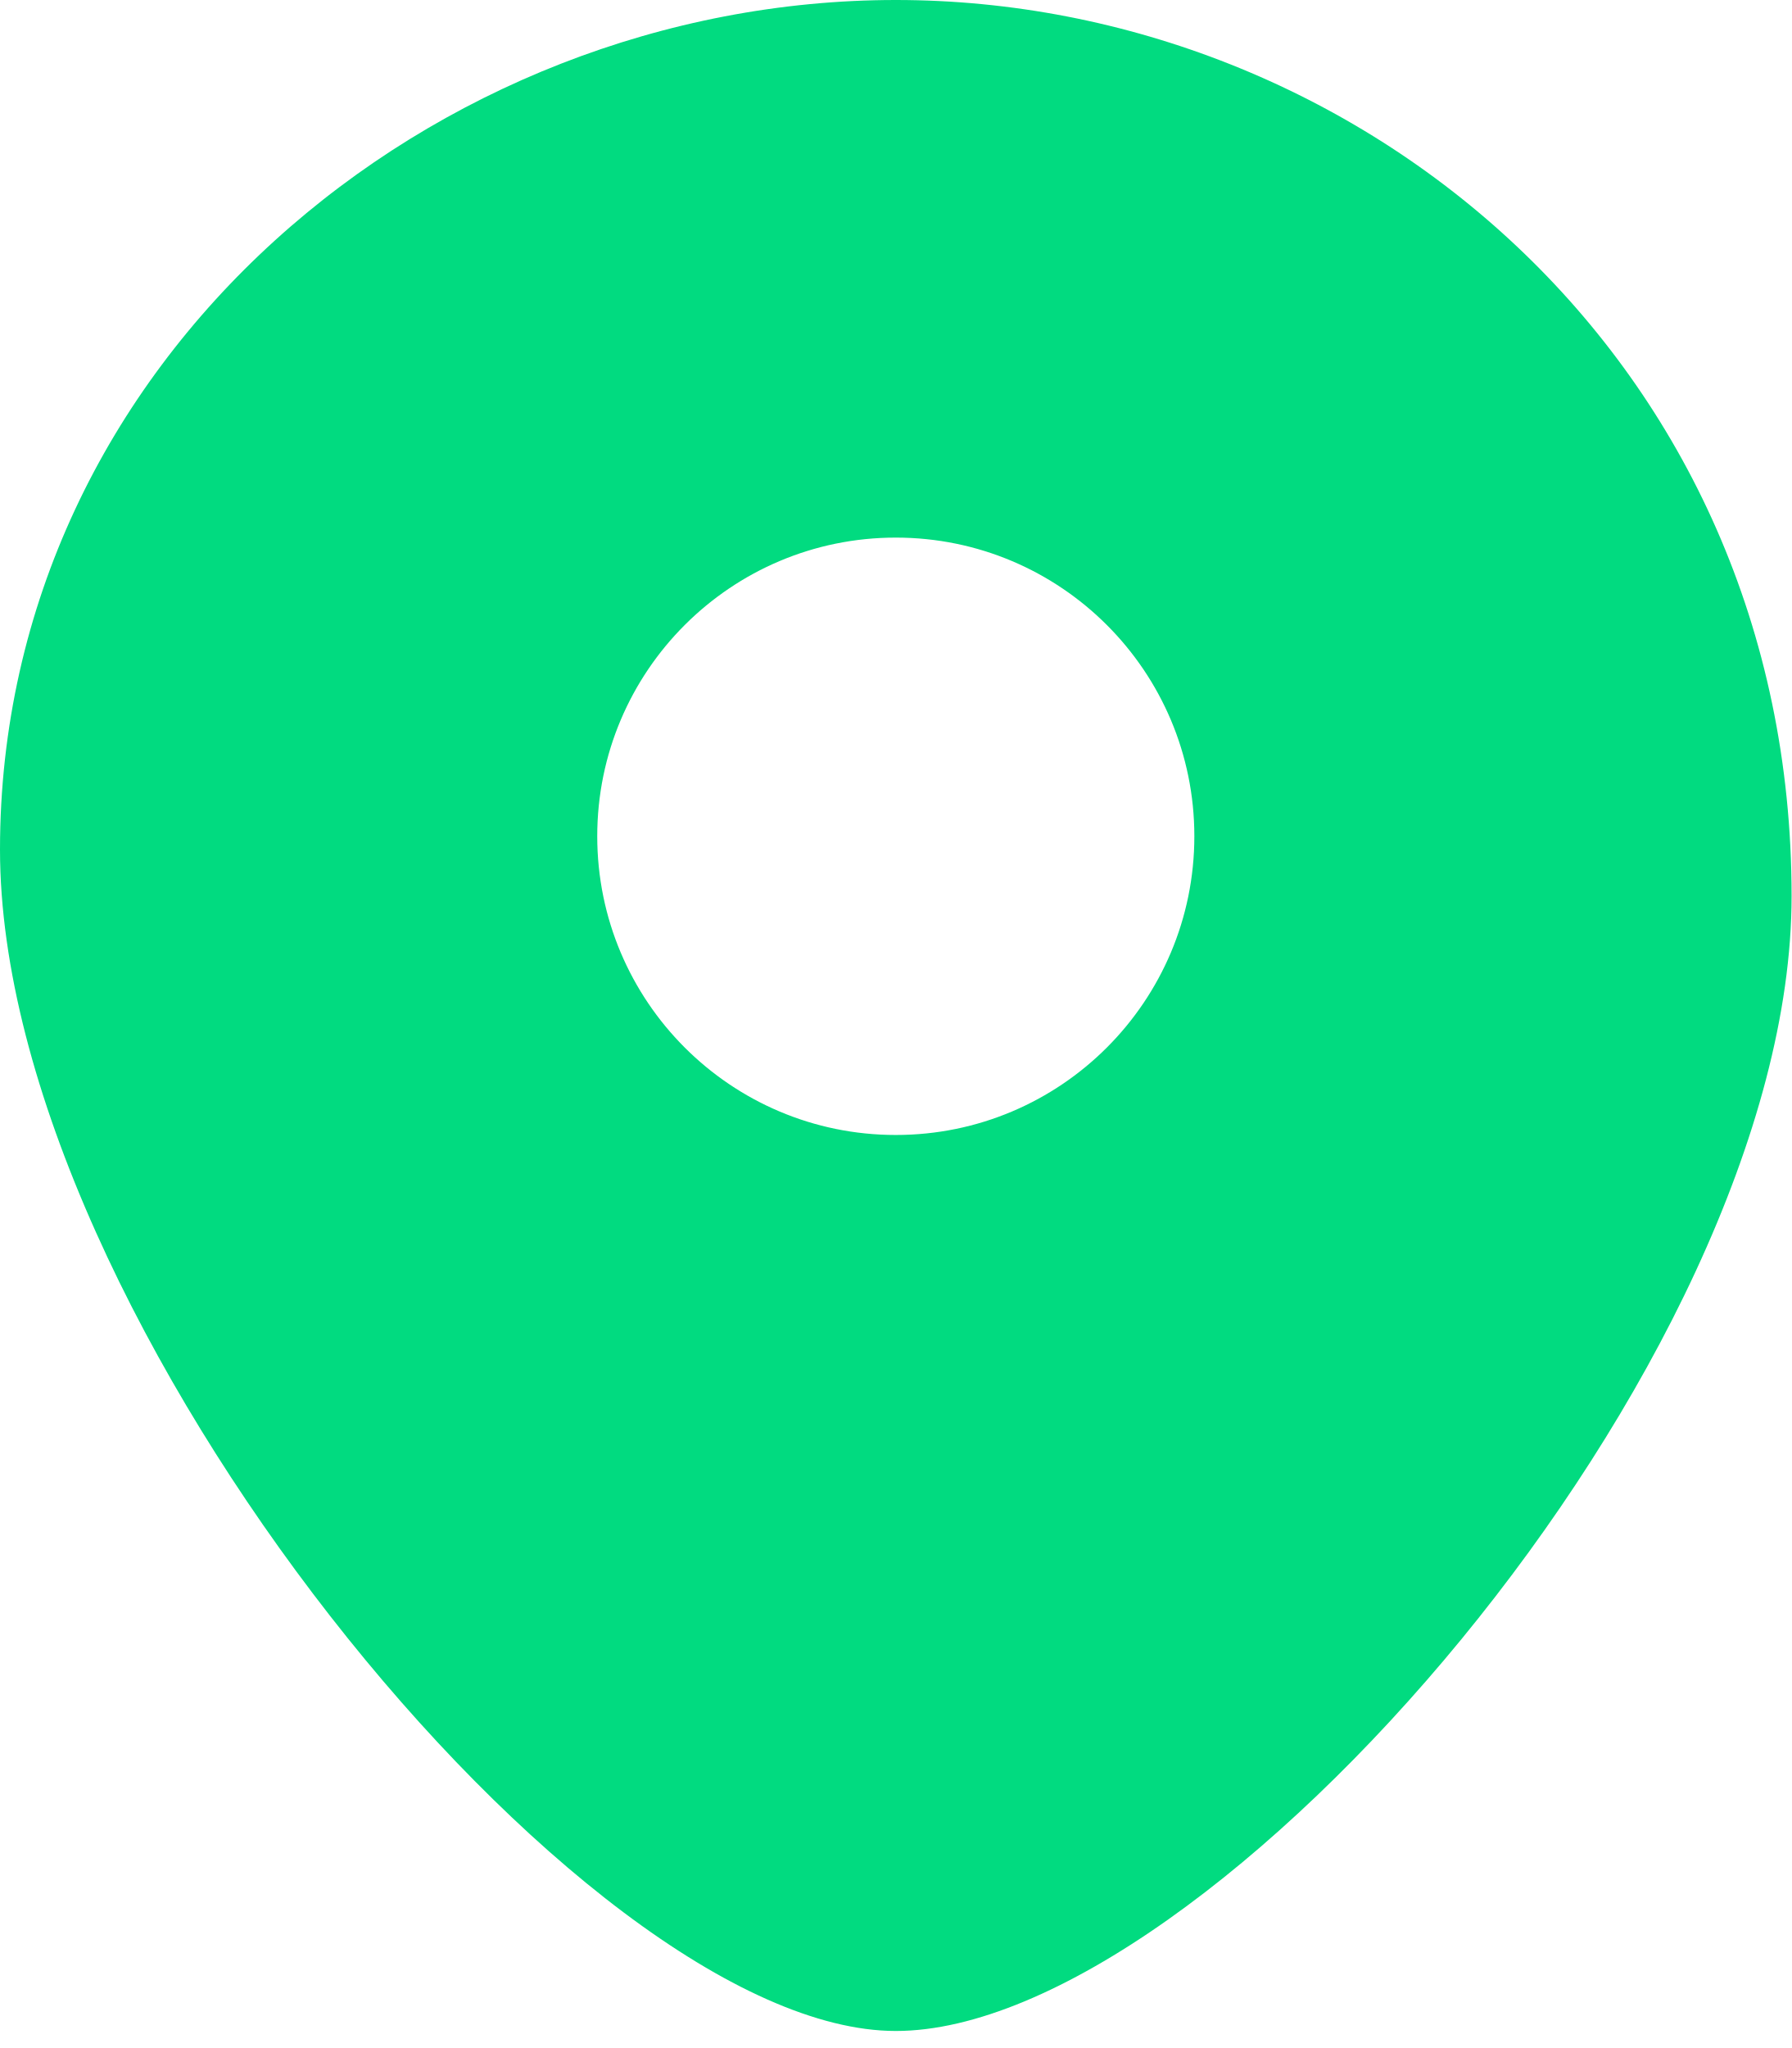
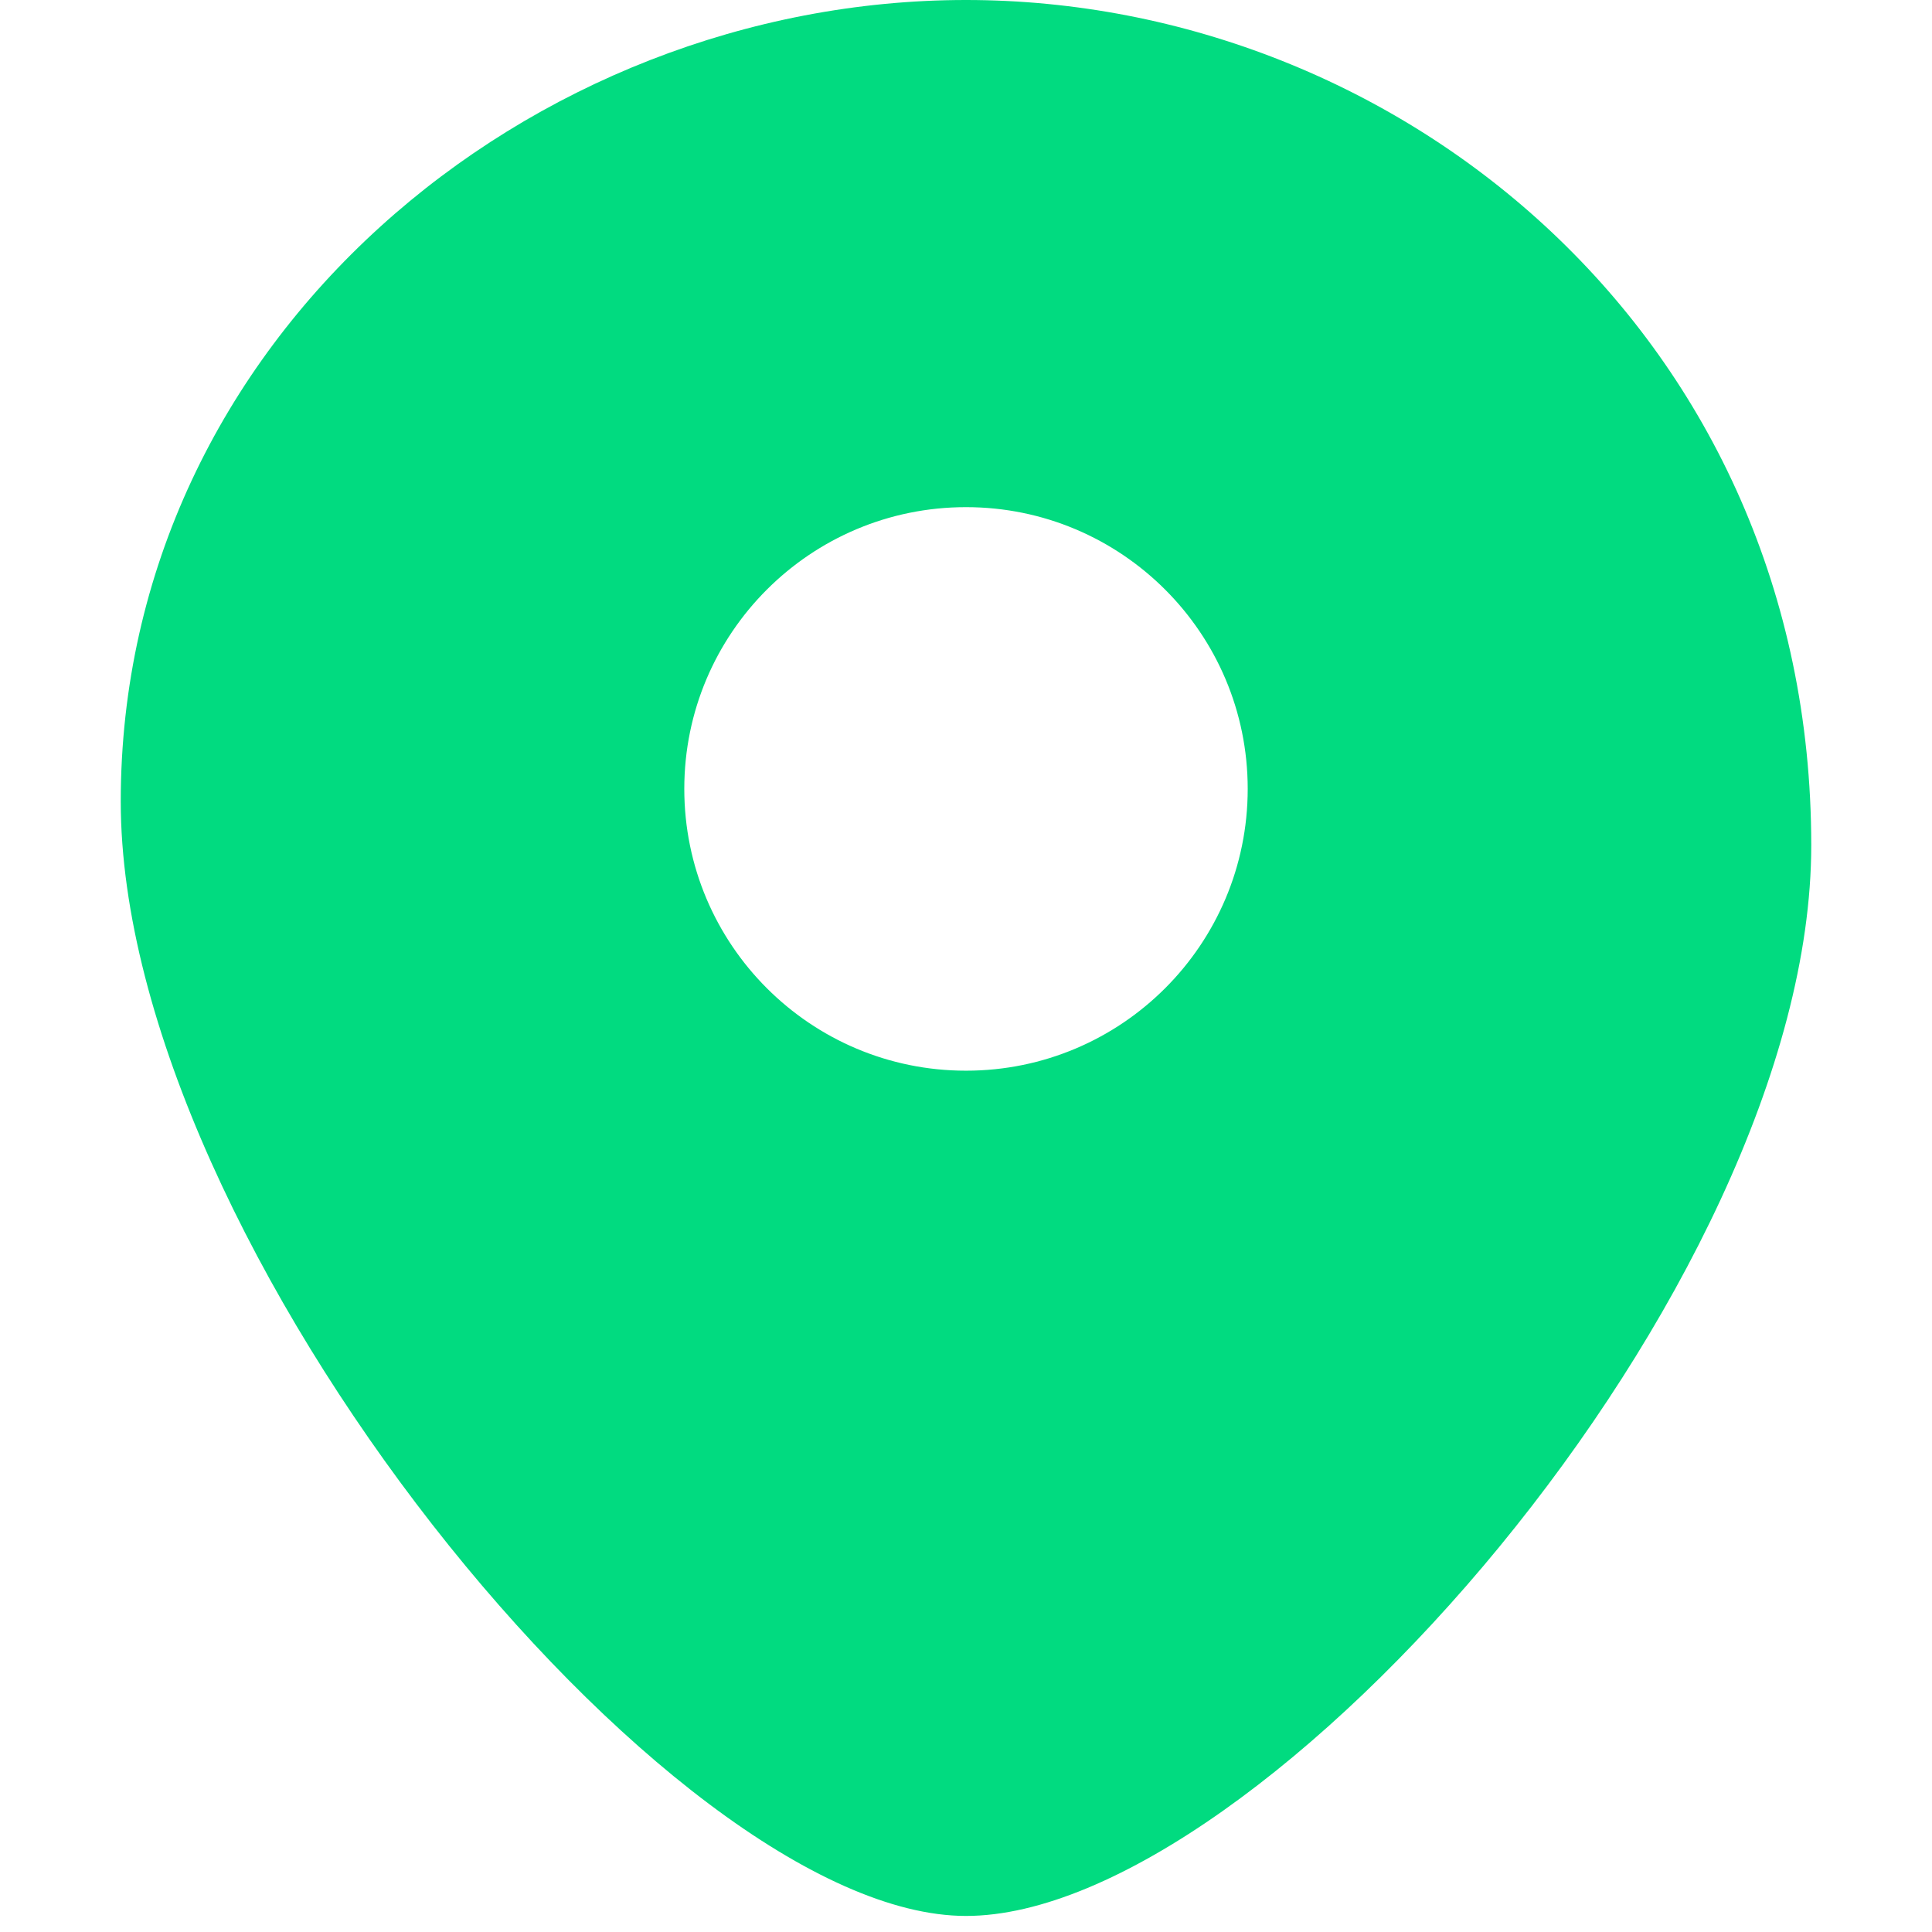
- <svg xmlns="http://www.w3.org/2000/svg" width="14" height="16" viewBox="0 0 14 16" fill="none">
-   <path fill-rule="evenodd" clip-rule="evenodd" d="M7 15.867C9.45 15.867 14 10.665 14 7C14 2.8 10.608 0 7 0C3.392 0 0 2.8 0 6.637C0 10.303 4.55 15.867 7 15.867ZM7 8.867C8.289 8.867 9.333 7.822 9.333 6.533C9.333 5.245 8.289 4.2 7 4.2C5.711 4.2 4.667 5.245 4.667 6.533C4.667 7.822 5.711 8.867 7 8.867Z" fill="#01DB80" />
+ <svg xmlns="http://www.w3.org/2000/svg" width="16" height="16" viewBox="0 0 16 16" fill="none">
+   <path fill-rule="evenodd" clip-rule="evenodd" d="M8 15.867C10.45 15.867 15 10.665 15 7C15 2.8 11.608 0 8 0C4.392 0 1 2.8 1 6.637C1 10.303 5.55 15.867 8 15.867ZM8 8.867C9.289 8.867 10.333 7.822 10.333 6.533C10.333 5.245 9.289 4.2 8 4.2C6.711 4.2 5.667 5.245 5.667 6.533C5.667 7.822 6.711 8.867 8 8.867Z" fill="#01DB80" />
</svg>
